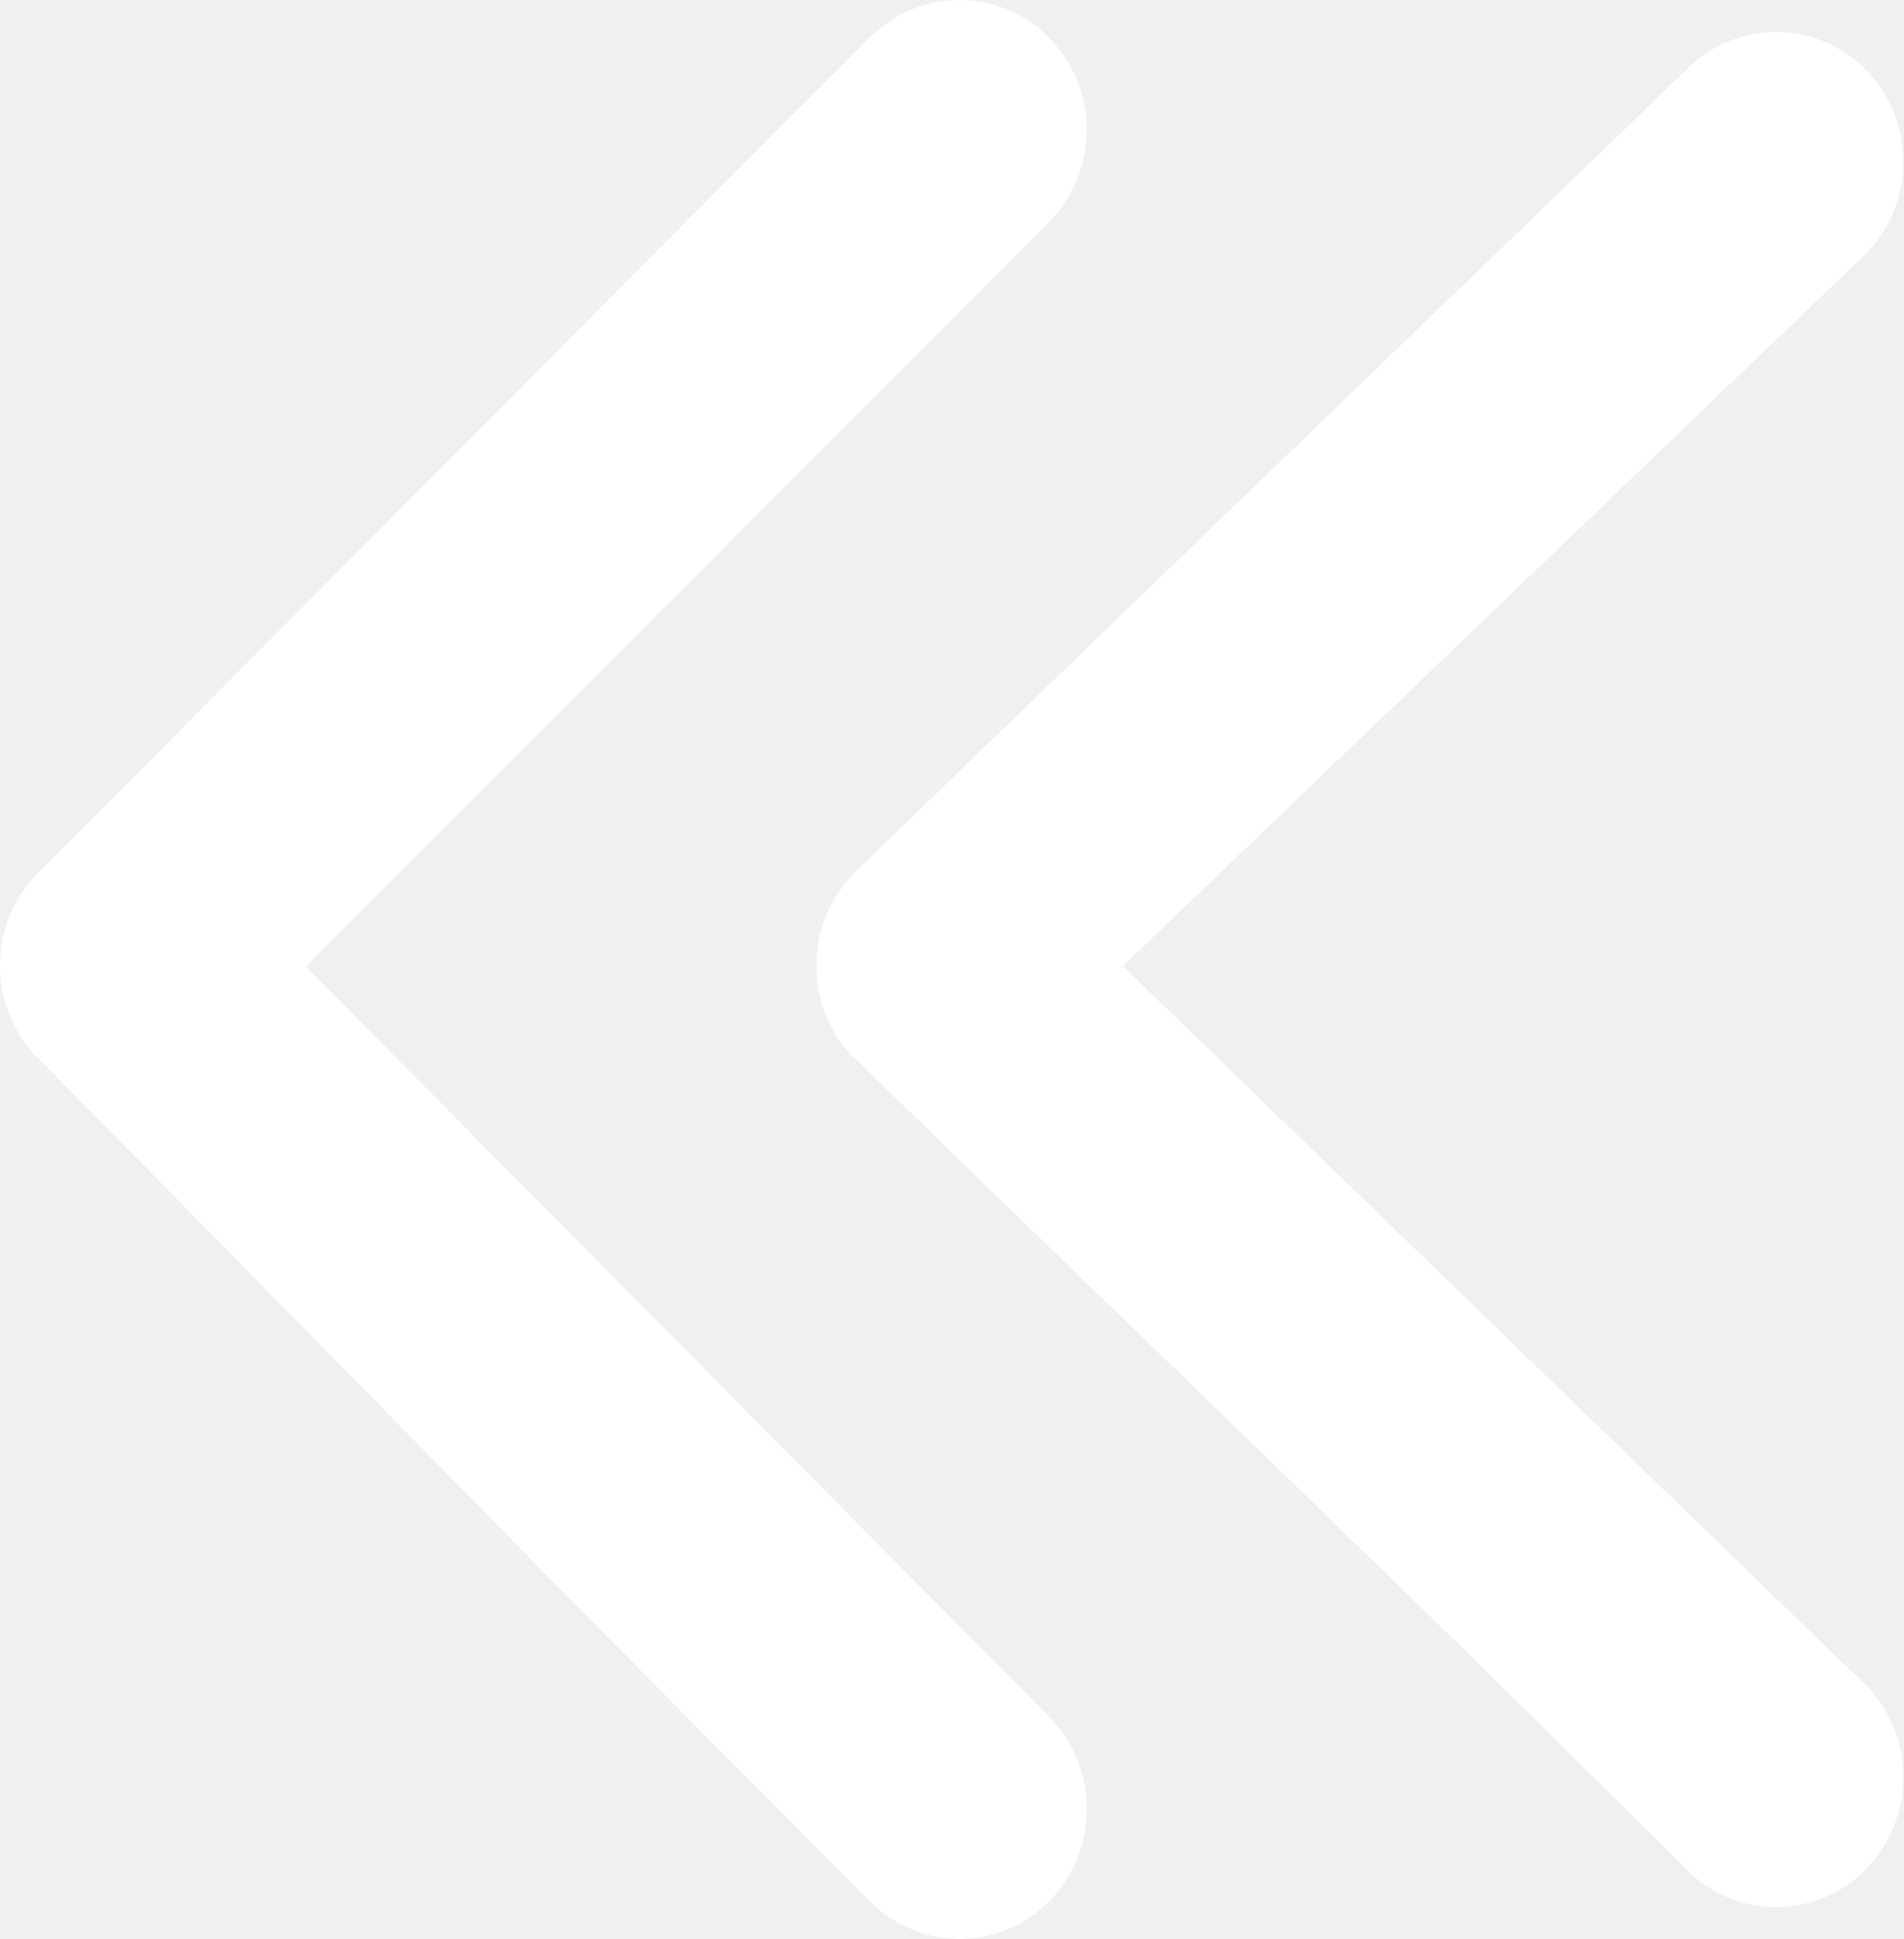
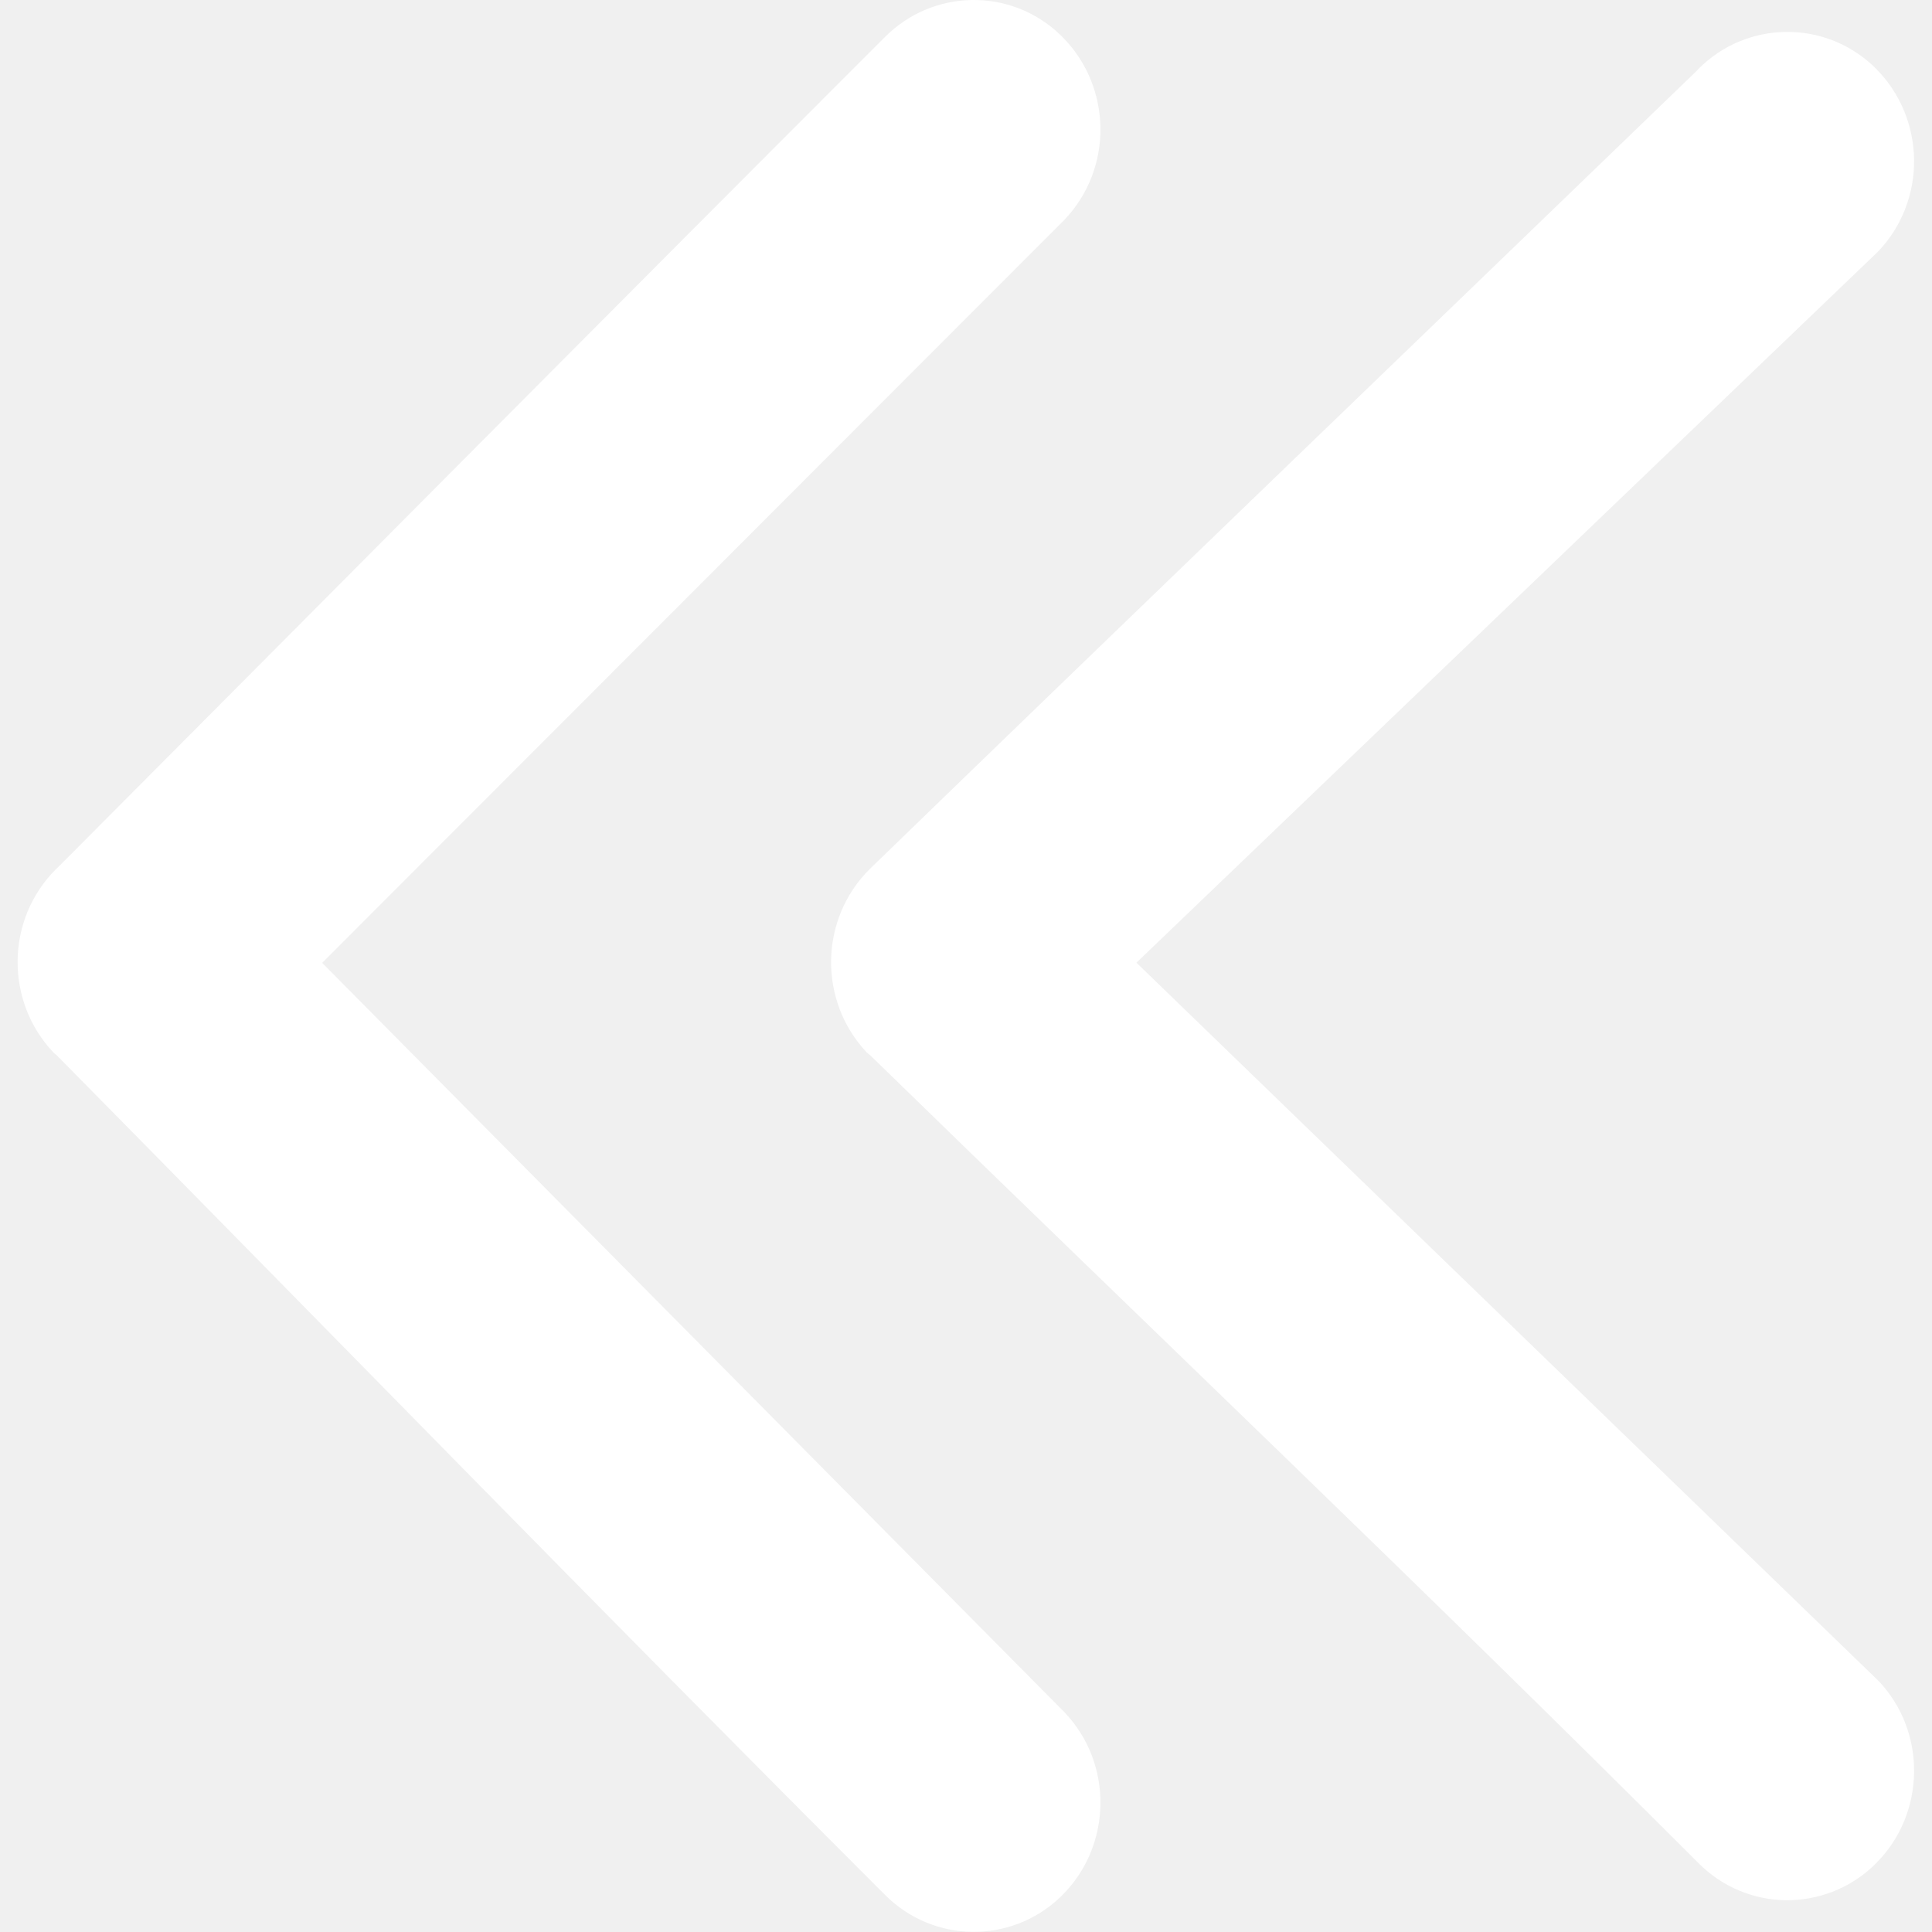
- <svg xmlns="http://www.w3.org/2000/svg" version="1.1" id="Layer_1" x="0px" y="0px" viewBox="0 0 120.64 122.88" style="enable-background:new 0 0 120.64 122.88" xml:space="preserve">
+ <svg xmlns="http://www.w3.org/2000/svg" width="100" height="100" version="1.1" id="Layer_1" x="0px" y="0px" viewBox="0 0 120.64 122.88" style="enable-background:new 0 0 120.64 122.88" xml:space="preserve">
  <defs id="defs1725" />
  <g id="g1720" transform="matrix(-1,0,0,1,120.62,0)">
    <path fill="white" d="m 54.03,108.91 c -1.55,1.63 -2.31,3.74 -2.28,5.85 0.03,2.11 0.84,4.2 2.44,5.79 l 0.12,0.12 c 1.58,1.5 3.6,2.23 5.61,2.2 2.01,-0.03 4.01,-0.82 5.55,-2.37 17.66,-17.66 35.13,-35.61 52.68,-53.4 0.07,-0.05 0.13,-0.1 0.19,-0.16 1.55,-1.63 2.31,-3.76 2.28,-5.87 -0.03,-2.11 -0.85,-4.21 -2.45,-5.8 L 117.9,55.01 C 100.43,37.47 82.98,19.87 65.46,2.36 63.93,0.82 61.93,0.03 59.92,0 57.91,-0.03 55.89,0.7 54.31,2.21 l -0.15,0.15 c -1.57,1.58 -2.38,3.66 -2.41,5.76 -0.03,2.1 0.73,4.22 2.28,5.85 l 47.22,47.27 -47.22,47.67 z m -51.77,-2 c -1.54,1.62 -2.29,3.73 -2.26,5.83 0.03,2.11 0.84,4.2 2.44,5.79 l 0.12,0.12 c 1.57,1.5 3.6,2.23 5.61,2.21 2.01,-0.03 4.02,-0.82 5.55,-2.37 17.29,-17.29 35.15,-34.29 52.67,-51.37 0.07,-0.05 0.14,-0.11 0.21,-0.17 1.55,-1.63 2.31,-3.76 2.28,-5.87 -0.03,-2.11 -0.85,-4.21 -2.45,-5.8 C 48.94,38.33 31.36,21.44 13.83,4.51 L 13.71,4.38 C 12.18,2.84 10.18,2.06 8.17,2.03 6.16,2 4.14,2.73 2.56,4.23 L 2.41,4.38 C 0.84,5.96 0.03,8.05 0,10.14 c -0.03,2.1 0.73,4.22 2.28,5.85 l 47.18,45.24 -47.2,45.68 z" id="path1718" />
  </g>
</svg>
